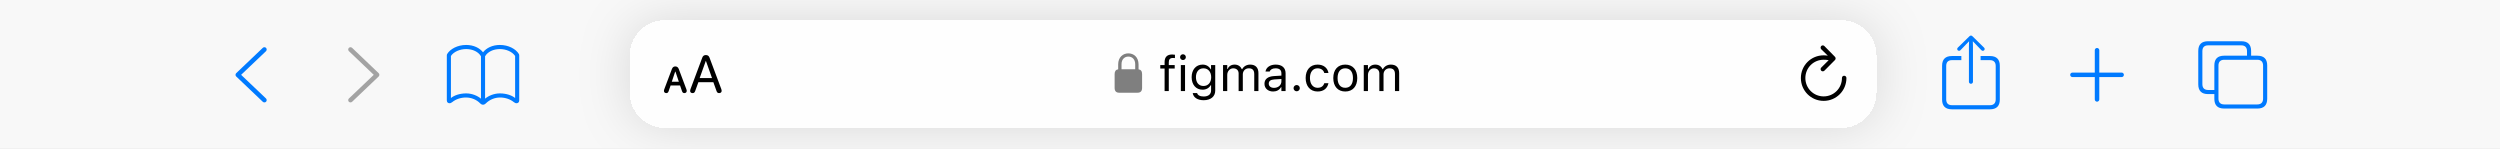
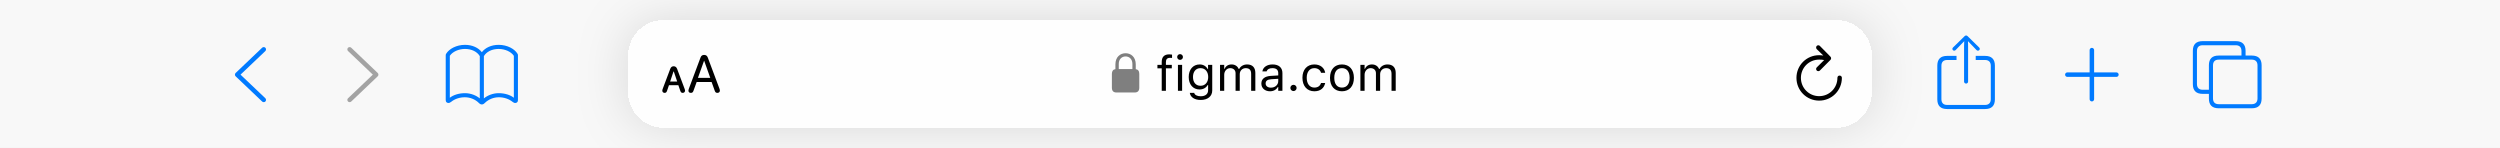
- <svg xmlns="http://www.w3.org/2000/svg" width="810" height="48" viewBox="0 0 810 48" fill="none">
+ <svg xmlns="http://www.w3.org/2000/svg" width="812" height="48" viewBox="0 0 812 48" fill="none">
  <g clip-path="url(#clip0_77_4335)">
    <rect width="812" height="48" fill="#F9F9F9" fill-opacity="0.94" />
    <path d="M76.306 24.244C76.306 24.029 76.381 23.847 76.543 23.696L85.136 15.511C85.276 15.371 85.459 15.296 85.663 15.296C86.082 15.296 86.404 15.618 86.404 16.037C86.404 16.241 86.318 16.424 86.2 16.564L78.122 24.244L86.2 31.925C86.318 32.054 86.404 32.236 86.404 32.44C86.404 32.87 86.082 33.182 85.663 33.182C85.459 33.182 85.276 33.106 85.136 32.967L76.543 24.792C76.381 24.642 76.306 24.459 76.306 24.244Z" fill="#007AFF" />
    <path d="M122.913 24.244C122.913 24.459 122.838 24.642 122.677 24.792L114.094 32.967C113.943 33.106 113.771 33.182 113.557 33.182C113.148 33.182 112.815 32.87 112.815 32.44C112.815 32.236 112.901 32.054 113.03 31.925L121.098 24.244L113.03 16.564C112.901 16.424 112.815 16.241 112.815 16.037C112.815 15.618 113.148 15.296 113.557 15.296C113.771 15.296 113.943 15.371 114.094 15.511L122.677 23.696C122.838 23.847 122.913 24.029 122.913 24.244Z" fill="#A3A3A3" />
    <path d="M144.77 32.537V17.971C144.77 17.788 144.791 17.659 144.898 17.477C145.865 15.865 148.25 14.565 151.043 14.565C153.449 14.565 155.426 15.543 156.5 16.95C157.574 15.543 159.551 14.565 161.957 14.565C164.75 14.565 167.135 15.865 168.102 17.477C168.209 17.659 168.23 17.788 168.23 17.971V32.537C168.23 33.182 167.801 33.45 167.317 33.45C167.027 33.45 166.791 33.3 166.479 33.085C165.33 32.15 163.708 31.581 161.989 31.592C160.303 31.602 158.648 32.269 157.413 33.493C157.08 33.815 156.801 33.923 156.5 33.923C156.199 33.923 155.931 33.826 155.587 33.493C154.362 32.247 152.687 31.602 151.011 31.592C149.292 31.581 147.67 32.15 146.521 33.085C146.209 33.3 145.962 33.45 145.683 33.45C145.199 33.45 144.77 33.182 144.77 32.537ZM146.102 31.753C147.208 30.872 148.991 30.26 151.043 30.26C152.998 30.26 154.781 31.076 155.834 31.968V18.229C154.985 16.789 153.181 15.898 151.043 15.898C148.97 15.898 146.982 16.789 146.102 18.132V31.753ZM157.166 31.968C158.219 31.076 160.002 30.26 161.957 30.26C164.009 30.26 165.803 30.872 166.898 31.753V18.132C166.007 16.789 164.03 15.898 161.957 15.898C159.819 15.898 158.004 16.789 157.166 18.229V31.968Z" fill="#007AFF" />
    <g filter="url(#filter0_d_77_4335)">
      <rect x="204" y="6.5" width="404" height="35" rx="11.5" fill="white" fill-opacity="0.88" shape-rendering="crispEdges" />
      <path d="M224.391 30.167C224.839 30.167 225.067 29.974 225.243 29.481L226.271 26.643H231.132L232.151 29.481C232.327 29.974 232.556 30.167 233.004 30.167C233.496 30.167 233.821 29.877 233.821 29.42C233.821 29.262 233.786 29.121 233.725 28.928L229.884 18.68C229.673 18.108 229.295 17.836 228.697 17.836C228.126 17.836 227.739 18.108 227.537 18.671L223.696 28.945C223.626 29.139 223.6 29.279 223.6 29.429C223.6 29.886 223.898 30.167 224.391 30.167ZM226.693 25.289L228.671 19.752H228.724L230.692 25.289H226.693ZM215.883 30.167C216.252 30.167 216.498 29.982 216.647 29.508L217.28 27.68H220.33L220.963 29.508C221.121 29.991 221.367 30.167 221.736 30.167C222.185 30.167 222.501 29.877 222.501 29.455C222.501 29.297 222.466 29.139 222.387 28.919L219.926 22.371C219.732 21.844 219.372 21.519 218.792 21.519C218.238 21.519 217.887 21.844 217.693 22.371L215.224 28.919C215.145 29.139 215.118 29.306 215.118 29.455C215.118 29.877 215.426 30.167 215.883 30.167ZM217.667 26.476L218.748 23.224H218.854L219.943 26.476H217.667Z" fill="black" />
      <path opacity="0.5" d="M362.602 30.038C361.645 30.038 361.139 29.519 361.139 28.486V23.988C361.139 23.079 361.535 22.566 362.287 22.457V20.898C362.287 18.485 363.873 17.289 365.589 17.289C367.305 17.289 368.891 18.485 368.891 20.898V22.464C369.643 22.566 370.039 23.079 370.039 23.988V28.486C370.039 29.519 369.533 30.038 368.569 30.038H362.602ZM363.374 20.775V22.436H367.804V20.775C367.804 19.183 366.778 18.328 365.589 18.328C364.393 18.328 363.374 19.183 363.374 20.775Z" fill="black" />
      <path d="M377.328 29.5V22.203H375.93V21.078H377.328V20.141C377.328 18.461 378.172 17.656 379.773 17.656C380.102 17.656 380.398 17.68 380.68 17.734V18.82C380.516 18.789 380.289 18.781 380.047 18.781C379.078 18.781 378.688 19.258 378.688 20.18V21.078H380.602V22.203H378.688V29.5H377.328ZM383.281 19.453C382.766 19.453 382.344 19.031 382.344 18.516C382.344 18 382.766 17.578 383.281 17.578C383.797 17.578 384.219 18 384.219 18.516C384.219 19.031 383.797 19.453 383.281 19.453ZM382.594 29.5V21.078H383.953V29.5H382.594ZM389.984 32.469C387.953 32.469 386.656 31.555 386.445 30.172L386.461 30.164H387.867L387.875 30.172C388.023 30.812 388.773 31.266 389.984 31.266C391.492 31.266 392.391 30.555 392.391 29.312V27.609H392.266C391.734 28.539 390.781 29.062 389.625 29.062C387.445 29.062 386.094 27.375 386.094 25.016V25C386.094 22.641 387.453 20.93 389.656 20.93C390.844 20.93 391.766 21.516 392.281 22.469H392.375V21.078H393.734V29.383C393.734 31.266 392.281 32.469 389.984 32.469ZM389.922 27.859C391.484 27.859 392.422 26.688 392.422 25.016V25C392.422 23.328 391.477 22.133 389.922 22.133C388.359 22.133 387.484 23.328 387.484 25V25.016C387.484 26.688 388.359 27.859 389.922 27.859ZM396.266 29.5V21.078H397.625V22.359H397.75C398.125 21.453 398.922 20.93 400.023 20.93C401.164 20.93 401.961 21.531 402.352 22.406H402.477C402.93 21.516 403.891 20.93 405.055 20.93C406.773 20.93 407.734 21.914 407.734 23.68V29.5H406.375V23.992C406.375 22.75 405.805 22.133 404.617 22.133C403.445 22.133 402.672 23.016 402.672 24.086V29.5H401.312V23.781C401.312 22.781 400.625 22.133 399.562 22.133C398.461 22.133 397.625 23.094 397.625 24.281V29.5H396.266ZM412.5 29.648C410.898 29.648 409.688 28.68 409.688 27.148V27.133C409.688 25.633 410.797 24.766 412.758 24.648L415.172 24.5V23.734C415.172 22.695 414.539 22.133 413.281 22.133C412.273 22.133 411.609 22.508 411.391 23.164L411.383 23.188H410.023L410.031 23.141C410.25 21.82 411.531 20.93 413.328 20.93C415.383 20.93 416.531 21.984 416.531 23.734V29.5H415.172V28.258H415.047C414.516 29.156 413.633 29.648 412.5 29.648ZM411.078 27.117C411.078 27.969 411.805 28.469 412.781 28.469C414.164 28.469 415.172 27.562 415.172 26.359V25.594L412.922 25.734C411.641 25.812 411.078 26.266 411.078 27.102V27.117ZM420.125 29.578C419.57 29.578 419.109 29.117 419.109 28.562C419.109 28 419.57 27.547 420.125 27.547C420.688 27.547 421.141 28 421.141 28.562C421.141 29.117 420.688 29.578 420.125 29.578ZM426.898 29.648C424.539 29.648 423.031 27.938 423.031 25.266V25.25C423.031 22.633 424.531 20.93 426.891 20.93C428.938 20.93 430.164 22.109 430.414 23.609L430.422 23.656H429.07L429.062 23.633C428.852 22.805 428.102 22.133 426.891 22.133C425.375 22.133 424.422 23.352 424.422 25.25V25.266C424.422 27.203 425.391 28.445 426.891 28.445C428.023 28.445 428.742 27.945 429.055 27.008L429.07 26.961L430.414 26.953L430.398 27.039C430.055 28.562 428.922 29.648 426.898 29.648ZM435.867 29.648C433.469 29.648 431.984 27.992 431.984 25.297V25.281C431.984 22.578 433.469 20.93 435.867 20.93C438.266 20.93 439.75 22.578 439.75 25.281V25.297C439.75 27.992 438.266 29.648 435.867 29.648ZM435.867 28.445C437.461 28.445 438.359 27.281 438.359 25.297V25.281C438.359 23.289 437.461 22.133 435.867 22.133C434.273 22.133 433.375 23.289 433.375 25.281V25.297C433.375 27.281 434.273 28.445 435.867 28.445ZM441.859 29.5V21.078H443.219V22.359H443.344C443.719 21.453 444.516 20.93 445.617 20.93C446.758 20.93 447.555 21.531 447.945 22.406H448.07C448.523 21.516 449.484 20.93 450.648 20.93C452.367 20.93 453.328 21.914 453.328 23.68V29.5H451.969V23.992C451.969 22.75 451.398 22.133 450.211 22.133C449.039 22.133 448.266 23.016 448.266 24.086V29.5H446.906V23.781C446.906 22.781 446.219 22.133 445.156 22.133C444.055 22.133 443.219 23.094 443.219 24.281V29.5H441.859Z" fill="black" />
      <path d="M590.578 23.111C590.798 23.111 590.965 23.041 591.097 22.909L594.516 19.464C594.674 19.306 594.744 19.13 594.744 18.928C594.744 18.734 594.665 18.541 594.516 18.392L591.097 14.92C590.965 14.779 590.798 14.7 590.578 14.7C590.183 14.7 589.875 15.025 589.875 15.438C589.875 15.623 589.945 15.799 590.068 15.948L592.213 18.04C591.765 17.961 591.308 17.926 590.859 17.926C586.764 17.926 583.485 21.195 583.485 25.291C583.485 29.387 586.772 32.683 590.868 32.683C594.955 32.683 598.242 29.387 598.242 25.291C598.242 24.86 597.935 24.544 597.495 24.544C597.073 24.544 596.792 24.86 596.792 25.291C596.792 28.587 594.155 31.232 590.868 31.232C587.572 31.232 584.936 28.587 584.936 25.291C584.936 21.986 587.563 19.358 590.859 19.358C591.466 19.358 592.011 19.402 592.494 19.499L590.077 21.898C589.945 22.039 589.875 22.206 589.875 22.391C589.875 22.804 590.183 23.111 590.578 23.111Z" fill="black" />
    </g>
    <path d="M638.585 27.145C638.23 27.145 637.93 26.855 637.93 26.5V14.931L637.983 13.373L637.017 14.361L635.19 16.263C635.072 16.392 634.89 16.456 634.729 16.456C634.385 16.456 634.138 16.209 634.138 15.876C634.138 15.693 634.202 15.565 634.331 15.435L638.112 11.74C638.273 11.579 638.424 11.525 638.585 11.525C638.757 11.525 638.907 11.579 639.068 11.74L642.839 15.435C642.968 15.565 643.032 15.693 643.032 15.876C643.032 16.209 642.774 16.456 642.431 16.456C642.27 16.456 642.098 16.392 641.979 16.263L640.153 14.361L639.197 13.373L639.24 14.931V26.5C639.24 26.855 638.95 27.145 638.585 27.145ZM632.408 35.416C630.313 35.416 629.239 34.352 629.239 32.279V21.301C629.239 19.217 630.313 18.153 632.408 18.153H635.48V19.485H632.43C631.227 19.485 630.571 20.13 630.571 21.365V32.204C630.571 33.45 631.227 34.084 632.43 34.084H644.74C645.933 34.084 646.609 33.45 646.609 32.204V21.365C646.609 20.13 645.933 19.485 644.74 19.485H641.711V18.153H644.772C646.867 18.153 647.941 19.227 647.941 21.301V32.279C647.941 34.342 646.867 35.416 644.772 35.416H632.408Z" fill="#007AFF" />
    <path d="M670.739 24.244C670.739 23.847 671.072 23.514 671.47 23.514H678.71V16.263C678.71 15.876 679.043 15.543 679.44 15.543C679.838 15.543 680.171 15.876 680.171 16.263V23.514H687.422C687.809 23.514 688.142 23.847 688.142 24.244C688.142 24.642 687.809 24.975 687.422 24.975H680.171V32.215C680.171 32.612 679.838 32.945 679.44 32.945C679.043 32.945 678.71 32.612 678.71 32.215V24.975H671.47C671.072 24.975 670.739 24.642 670.739 24.244Z" fill="#007AFF" />
    <path d="M715.408 30.485C713.303 30.485 712.239 29.422 712.239 27.349V16.499C712.239 14.415 713.303 13.362 715.408 13.362H726.193C728.288 13.362 729.362 14.437 729.362 16.499V18.046H731.403C733.498 18.046 734.572 19.109 734.572 21.183V32.022C734.572 34.095 733.498 35.169 731.403 35.169H720.618C718.513 35.169 717.449 34.105 717.449 32.022V30.485H715.408ZM715.43 29.153H717.449V21.183C717.449 19.099 718.513 18.046 720.618 18.046H728.03V16.574C728.03 15.328 727.354 14.694 726.172 14.694H715.43C714.227 14.694 713.571 15.328 713.571 16.574V27.273C713.571 28.52 714.227 29.153 715.43 29.153ZM720.64 33.837H731.382C732.563 33.837 733.24 33.192 733.24 31.957V21.247C733.24 20.012 732.563 19.367 731.382 19.367H720.64C719.437 19.367 718.781 20.012 718.781 21.247V31.957C718.781 33.192 719.437 33.837 720.64 33.837Z" fill="#007AFF" />
  </g>
  <defs>
    <filter id="filter0_d_77_4335" x="187" y="-10.5" width="438" height="69" filterUnits="userSpaceOnUse" color-interpolation-filters="sRGB">
      <feFlood flood-opacity="0" result="BackgroundImageFix" />
      <feColorMatrix in="SourceAlpha" type="matrix" values="0 0 0 0 0 0 0 0 0 0 0 0 0 0 0 0 0 0 127 0" result="hardAlpha" />
      <feOffset />
      <feGaussianBlur stdDeviation="8.5" />
      <feComposite in2="hardAlpha" operator="out" />
      <feColorMatrix type="matrix" values="0 0 0 0 0 0 0 0 0 0 0 0 0 0 0 0 0 0 0.13 0" />
      <feBlend mode="normal" in2="BackgroundImageFix" result="effect1_dropShadow_77_4335" />
      <feBlend mode="normal" in="SourceGraphic" in2="effect1_dropShadow_77_4335" result="shape" />
    </filter>
    <clipPath id="clip0_77_4335">
      <rect width="812" height="48" fill="white" />
    </clipPath>
  </defs>
</svg>
